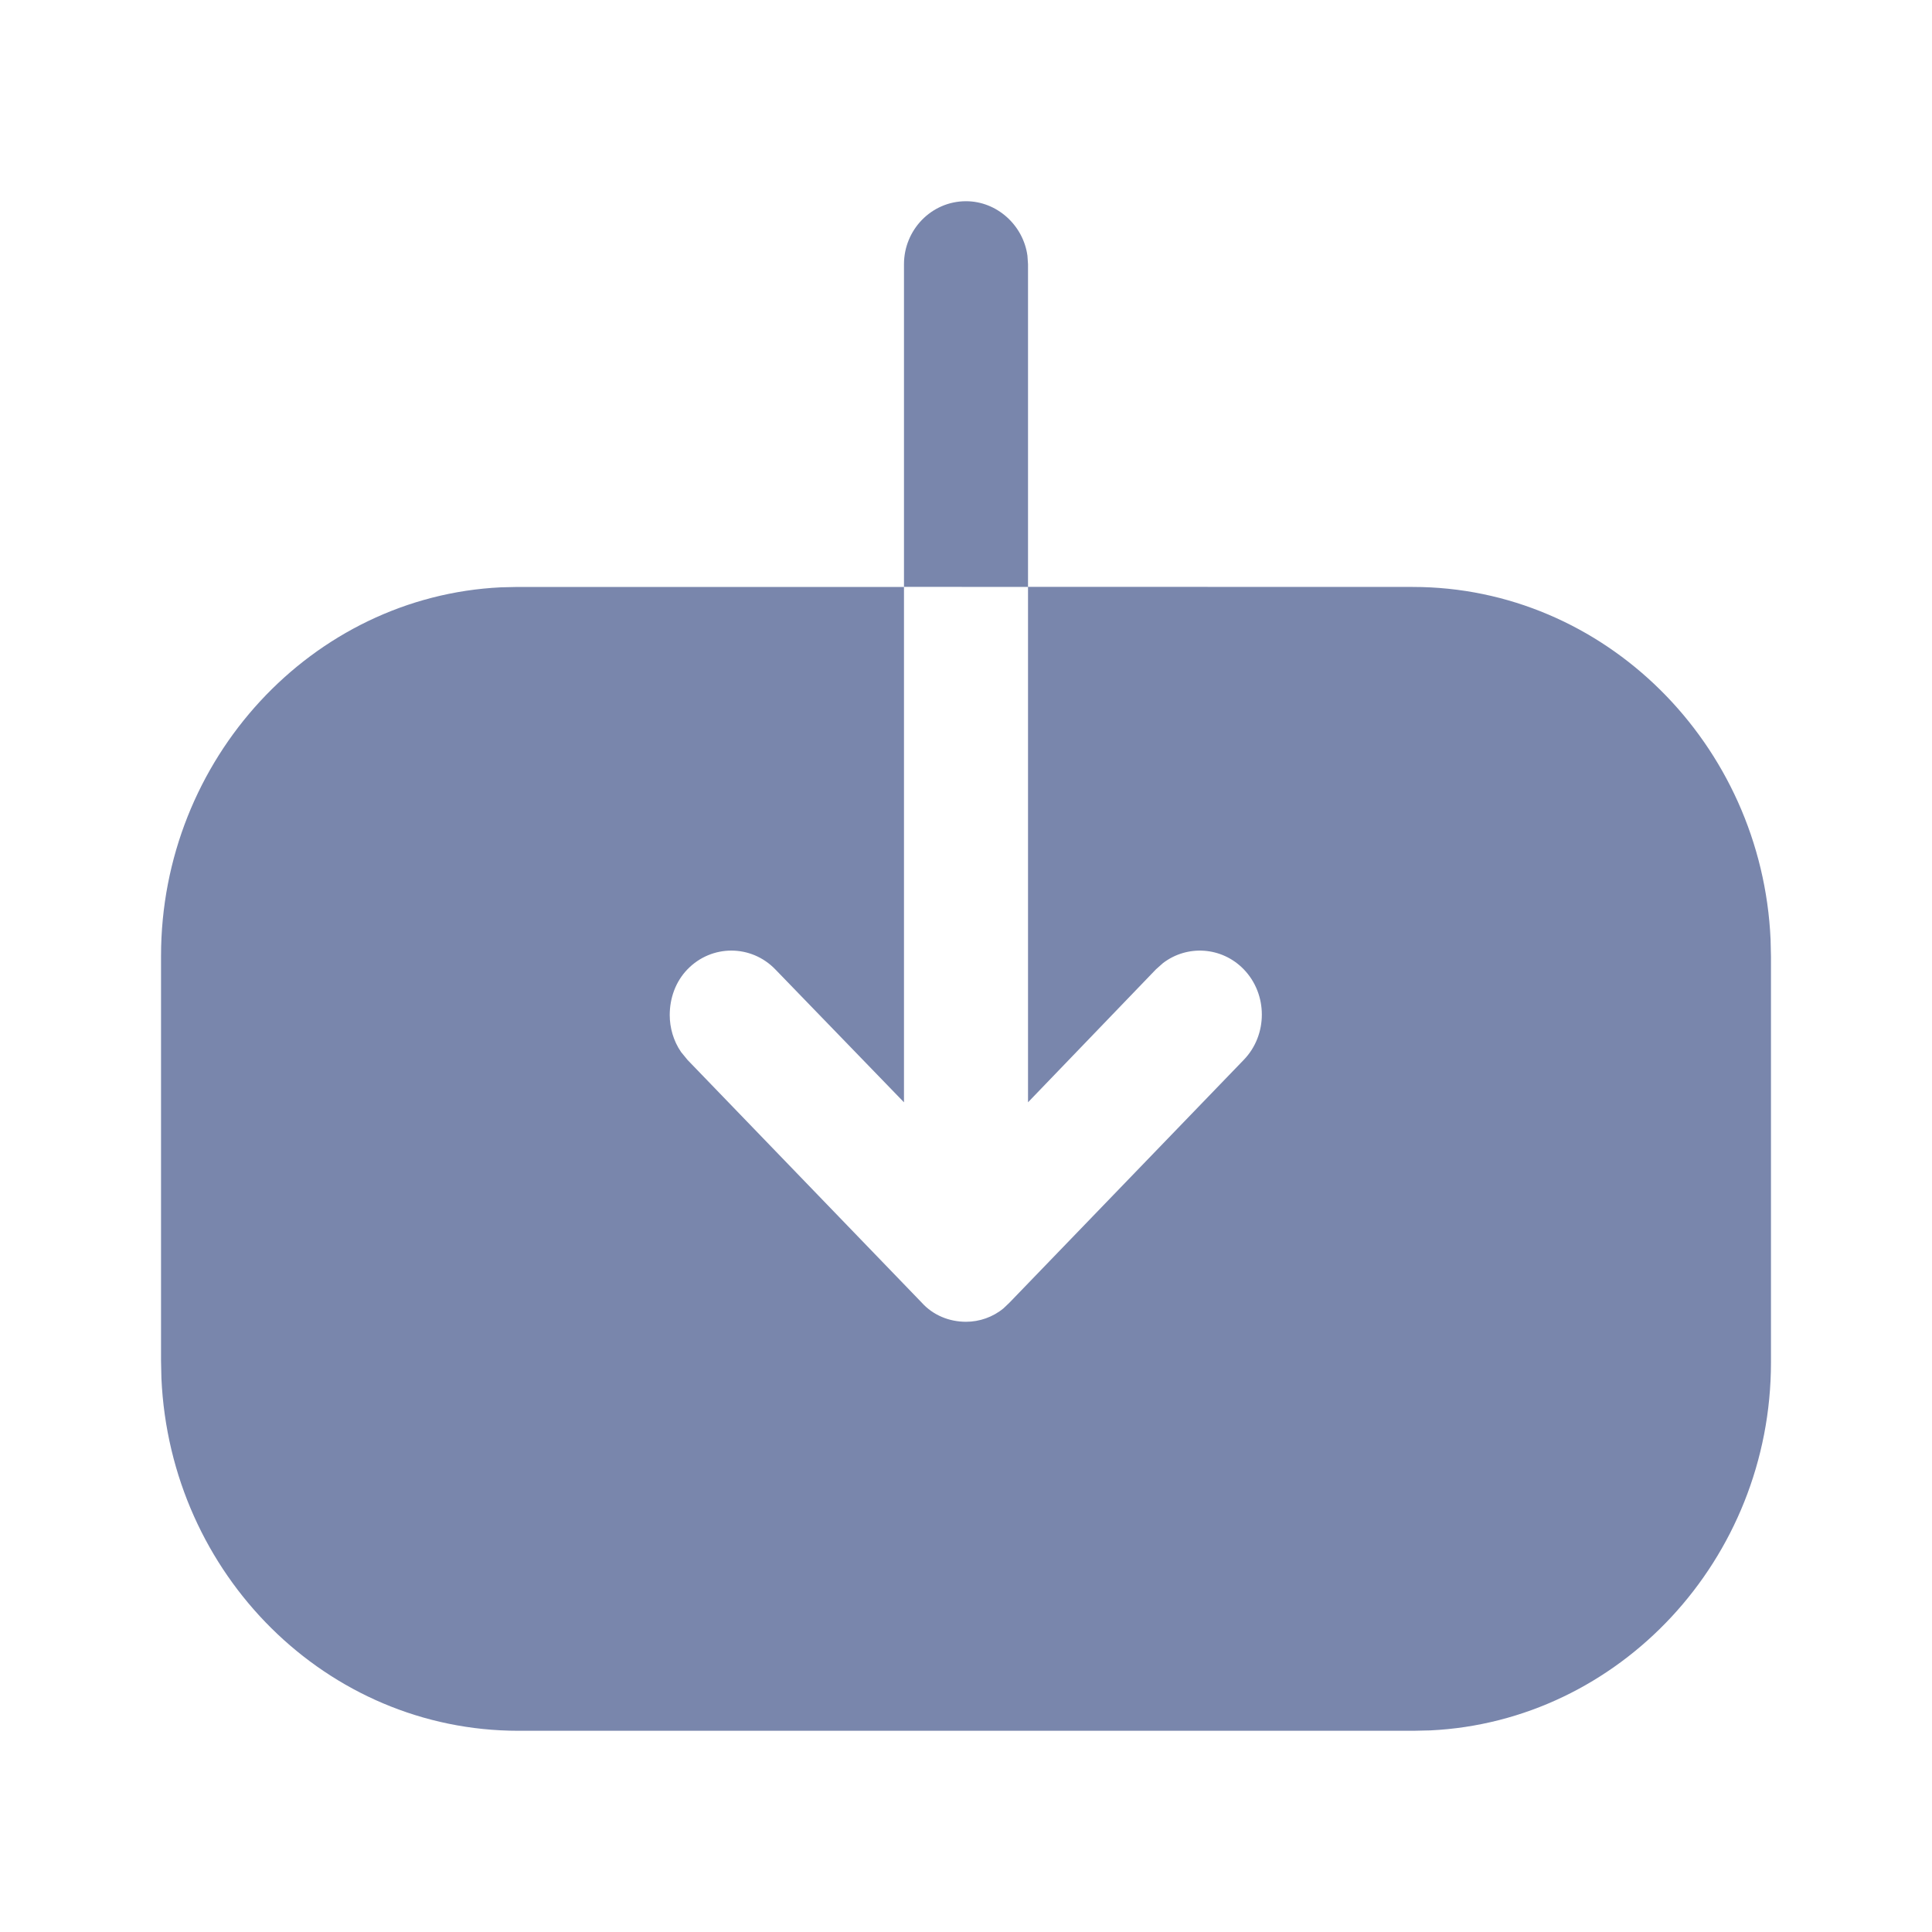
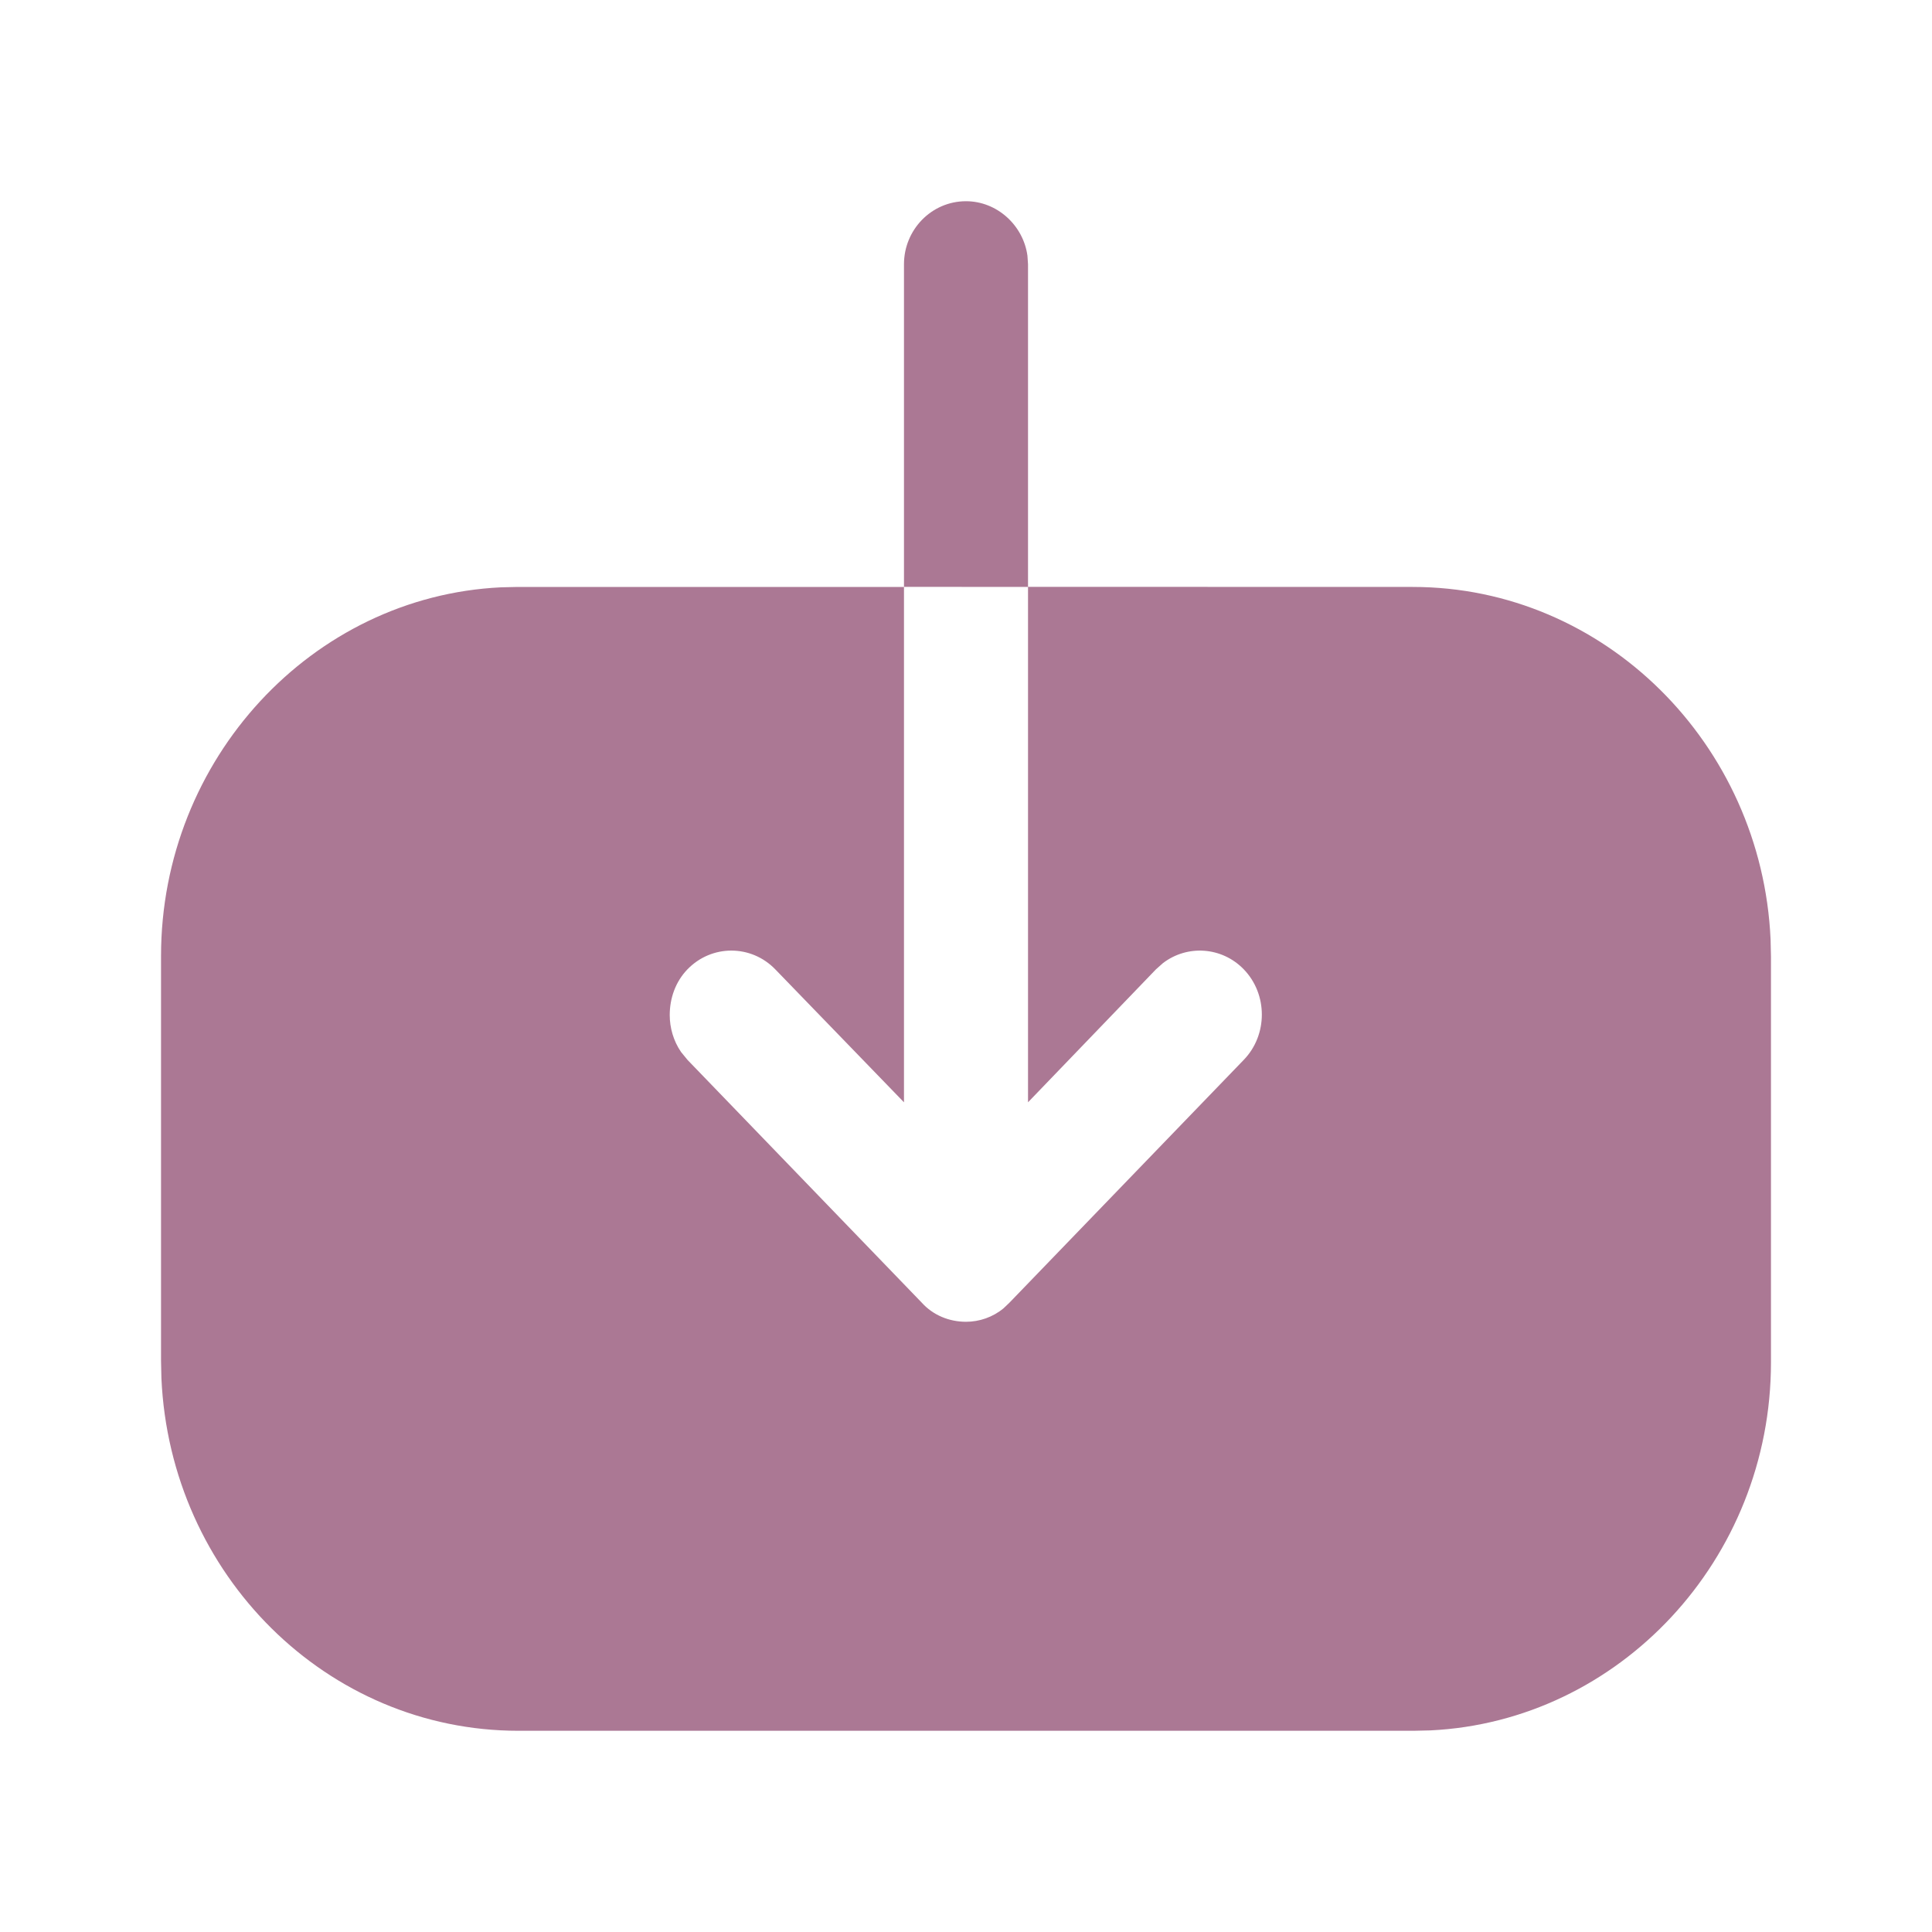
<svg xmlns="http://www.w3.org/2000/svg" width="20" height="20" viewBox="0 0 20 20" fill="none">
-   <path d="M9.358 6.075V2.735C9.358 2.379 9.642 2.083 10 2.083C10.321 2.083 10.593 2.332 10.636 2.647L10.642 2.735V6.075L14.625 6.076C16.608 6.076 18.238 7.7 18.329 9.725L18.333 9.905V14.104C18.333 16.144 16.761 17.819 14.807 17.913L14.633 17.917H5.367C3.383 17.917 1.762 16.301 1.671 14.268L1.667 14.087L1.667 9.897C1.667 7.857 3.232 6.174 5.185 6.08L5.358 6.076H9.358V11.411L8.025 10.034C7.775 9.776 7.367 9.776 7.117 10.034C6.992 10.163 6.933 10.335 6.933 10.508C6.933 10.638 6.971 10.775 7.05 10.89L7.117 10.972L9.542 13.485C9.658 13.614 9.825 13.683 10 13.683C10.139 13.683 10.278 13.635 10.388 13.544L10.45 13.485L12.875 10.972C13.125 10.714 13.125 10.292 12.875 10.034C12.648 9.8 12.29 9.778 12.039 9.97L11.967 10.034L10.642 11.411V6.076L9.358 6.075Z" fill="#7986AC" />
+   <path d="M9.358 6.075V2.735C9.358 2.379 9.642 2.083 10 2.083C10.321 2.083 10.593 2.332 10.636 2.647L10.642 2.735V6.075L14.625 6.076C16.608 6.076 18.238 7.7 18.329 9.725L18.333 9.905V14.104C18.333 16.144 16.761 17.819 14.807 17.913L14.633 17.917H5.367C3.383 17.917 1.762 16.301 1.671 14.268L1.667 14.087L1.667 9.897C1.667 7.857 3.232 6.174 5.185 6.08L5.358 6.076H9.358V11.411L8.025 10.034C7.775 9.776 7.367 9.776 7.117 10.034C6.992 10.163 6.933 10.335 6.933 10.508C6.933 10.638 6.971 10.775 7.05 10.89L7.117 10.972L9.542 13.485C9.658 13.614 9.825 13.683 10 13.683C10.139 13.683 10.278 13.635 10.388 13.544L10.45 13.485L12.875 10.972C13.125 10.714 13.125 10.292 12.875 10.034C12.648 9.8 12.29 9.778 12.039 9.97L11.967 10.034L10.642 11.411V6.076L9.358 6.075Z" fill="#ab7894" />
</svg>
